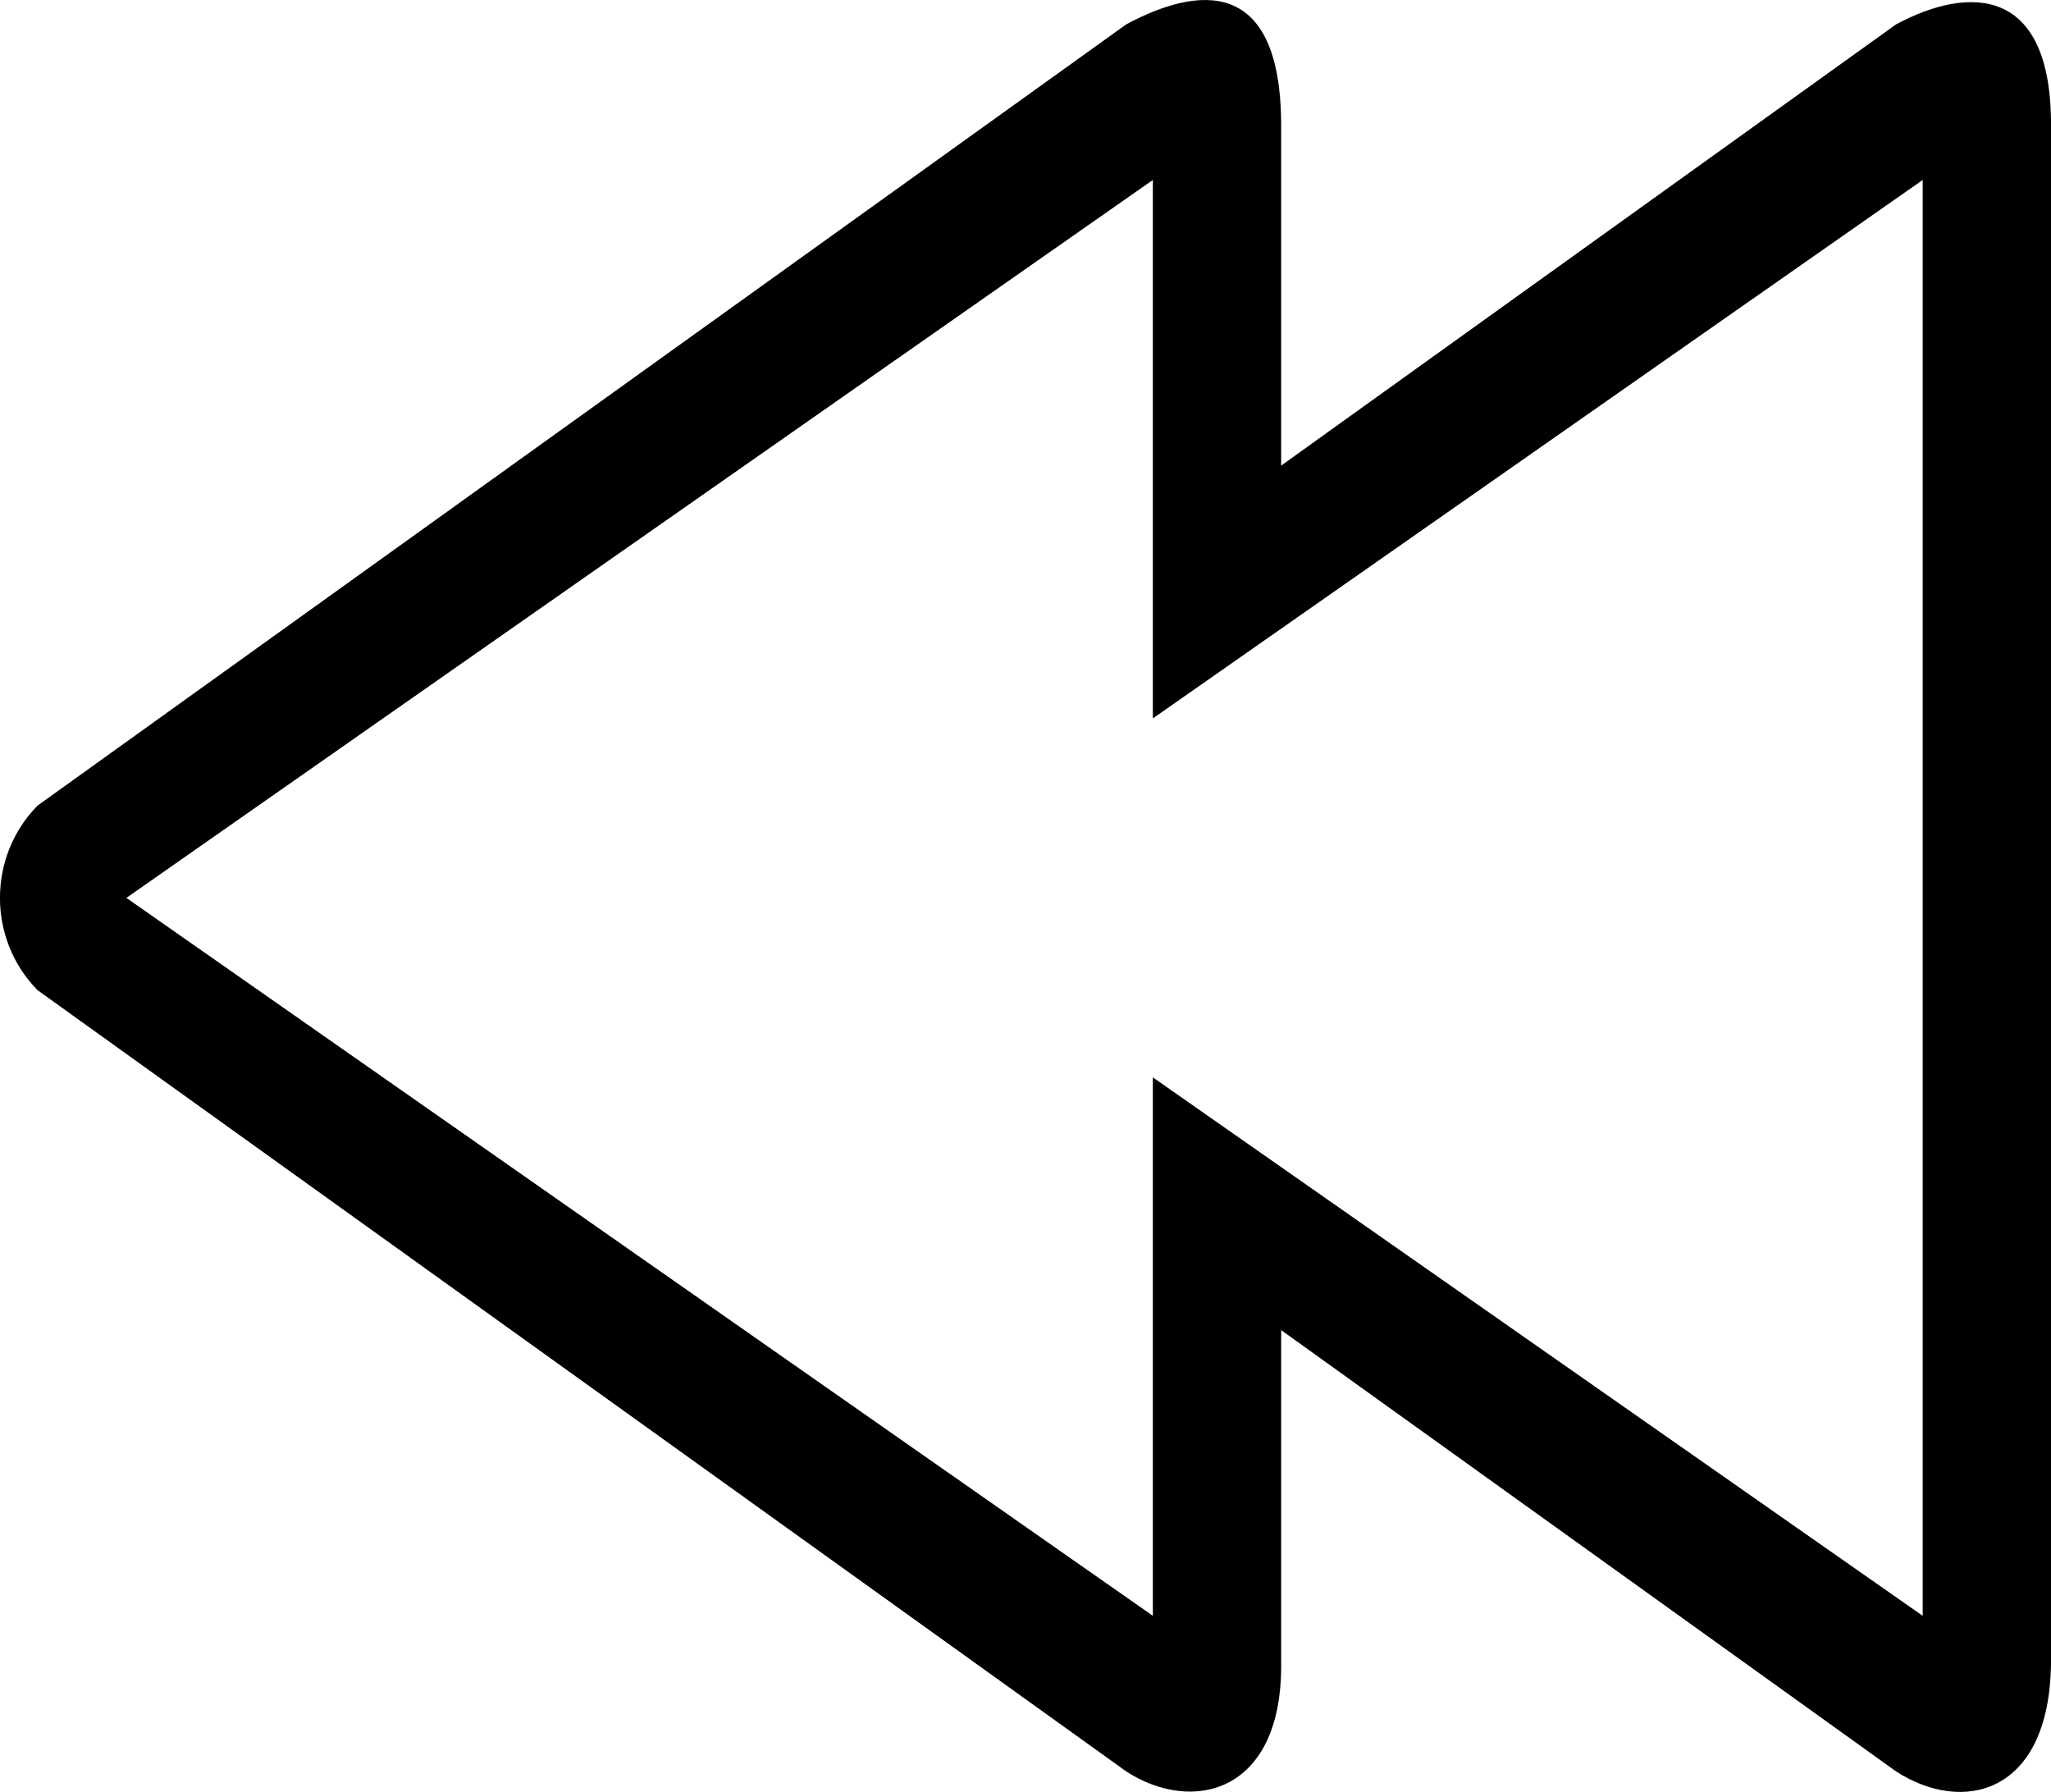
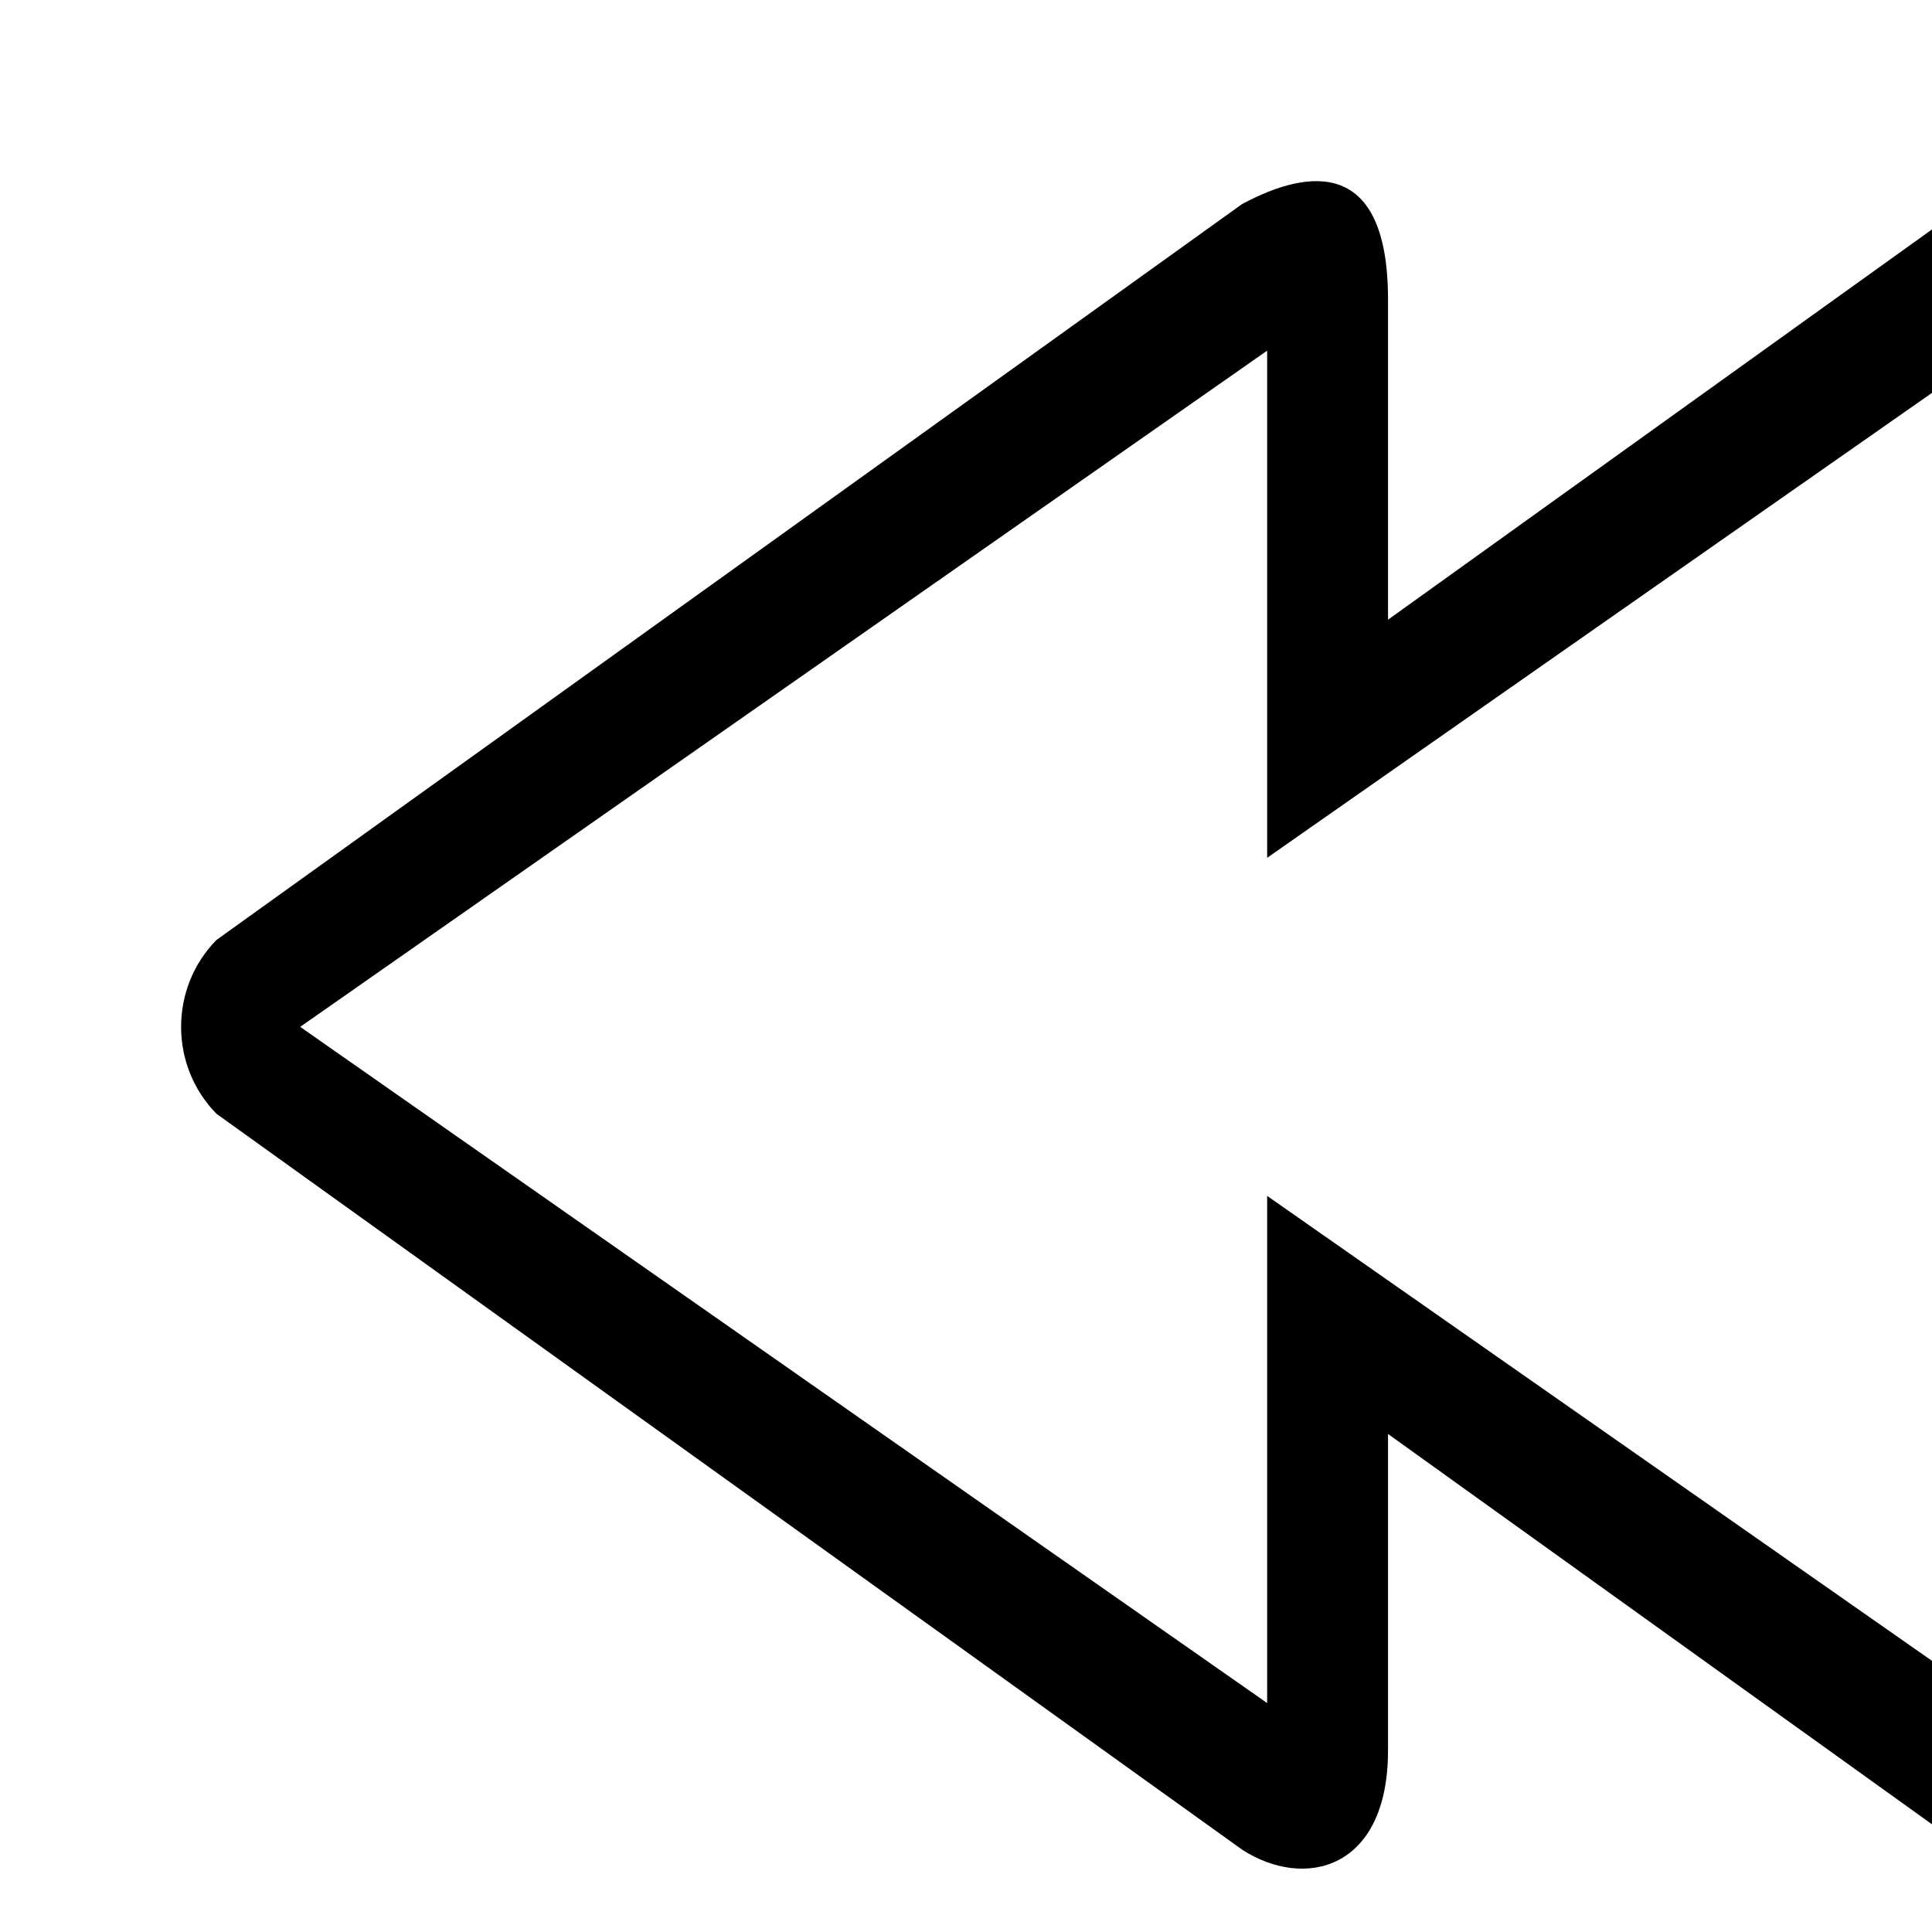
- <svg xmlns="http://www.w3.org/2000/svg" version="1.1" id="Capa_1" x="0px" y="0px" viewBox="0 0 32.002 27.956" style="enable-background:new 0 0 32.002 27.956;" xml:space="preserve">
+ <svg xmlns="http://www.w3.org/2000/svg" version="1.1" id="Capa_1" viewBox="-3 -3 32 32" xml:space="preserve">
  <g id="_x31__11_">
    <g>
-       <path style="fill-rule:evenodd;clip-rule:evenodd;" d="M29.585,0.38L19.99,7.264V1.959c-0.001-2.327-1.291-2.183-2.417-1.579    L0.586,12.568c-0.782,0.795-0.782,2.085,0,2.88l16.987,12.188c1.032,0.668,2.416,0.341,2.417-1.642v-5.243l9.595,6.885    c1.032,0.668,2.385,0.372,2.417-1.673V2.021C32.033-0.243,30.711-0.224,29.585,0.38z M30,25.208l-12.012-8.4c0,0,0,7.931,0,8.4    l-16.016-11.2l16.016-11.2c0,1.788,0,8.4,0,8.4L30,2.808V25.208z" />
+       <path d="M29.585,0.38L19.99,7.264V1.959c-0.001-2.327-1.291-2.183-2.417-1.579    L0.586,12.568c-0.782,0.795-0.782,2.085,0,2.88l16.987,12.188c1.032,0.668,2.416,0.341,2.417-1.642v-5.243l9.595,6.885    c1.032,0.668,2.385,0.372,2.417-1.673V2.021C32.033-0.243,30.711-0.224,29.585,0.38z M30,25.208l-12.012-8.4c0,0,0,7.931,0,8.4    l-16.016-11.2l16.016-11.2c0,1.788,0,8.4,0,8.4L30,2.808V25.208z" />
    </g>
  </g>
-   <g>
- </g>
-   <g>
- </g>
-   <g>
- </g>
-   <g>
- </g>
-   <g>
- </g>
-   <g>
- </g>
-   <g>
- </g>
-   <g>
- </g>
-   <g>
- </g>
-   <g>
- </g>
-   <g>
- </g>
-   <g>
- </g>
-   <g>
- </g>
-   <g>
- </g>
-   <g>
- </g>
</svg>
